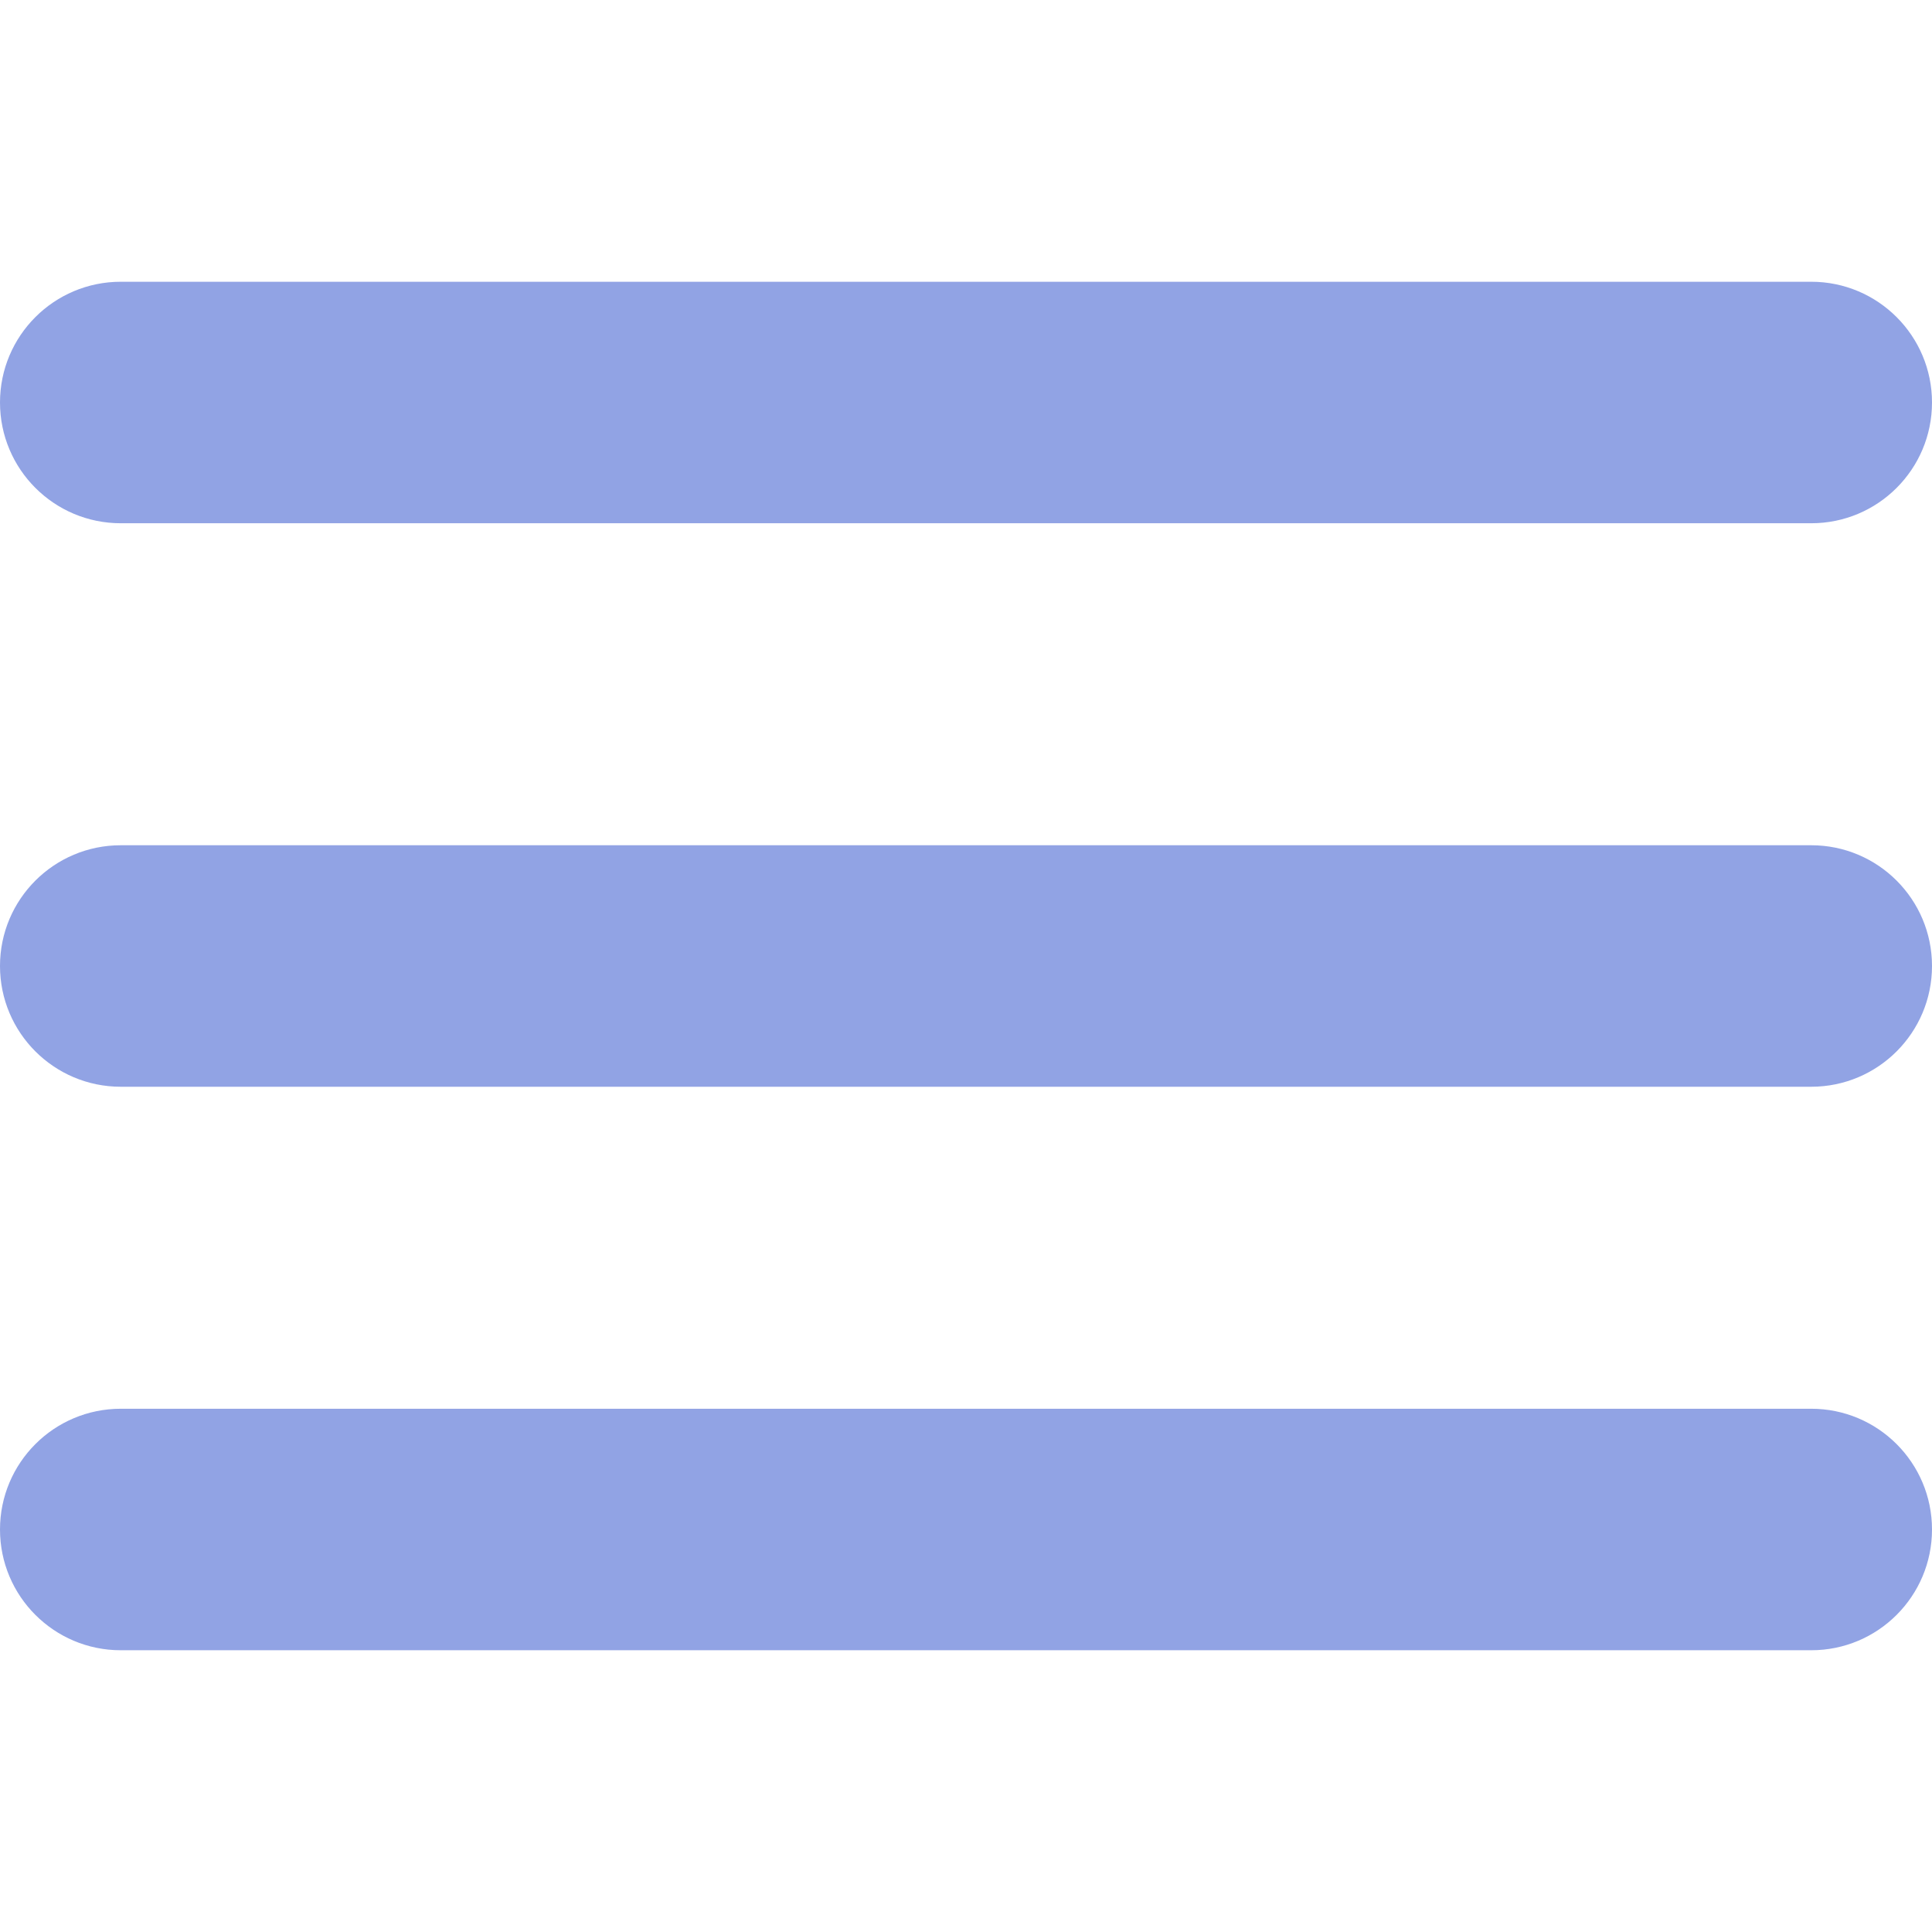
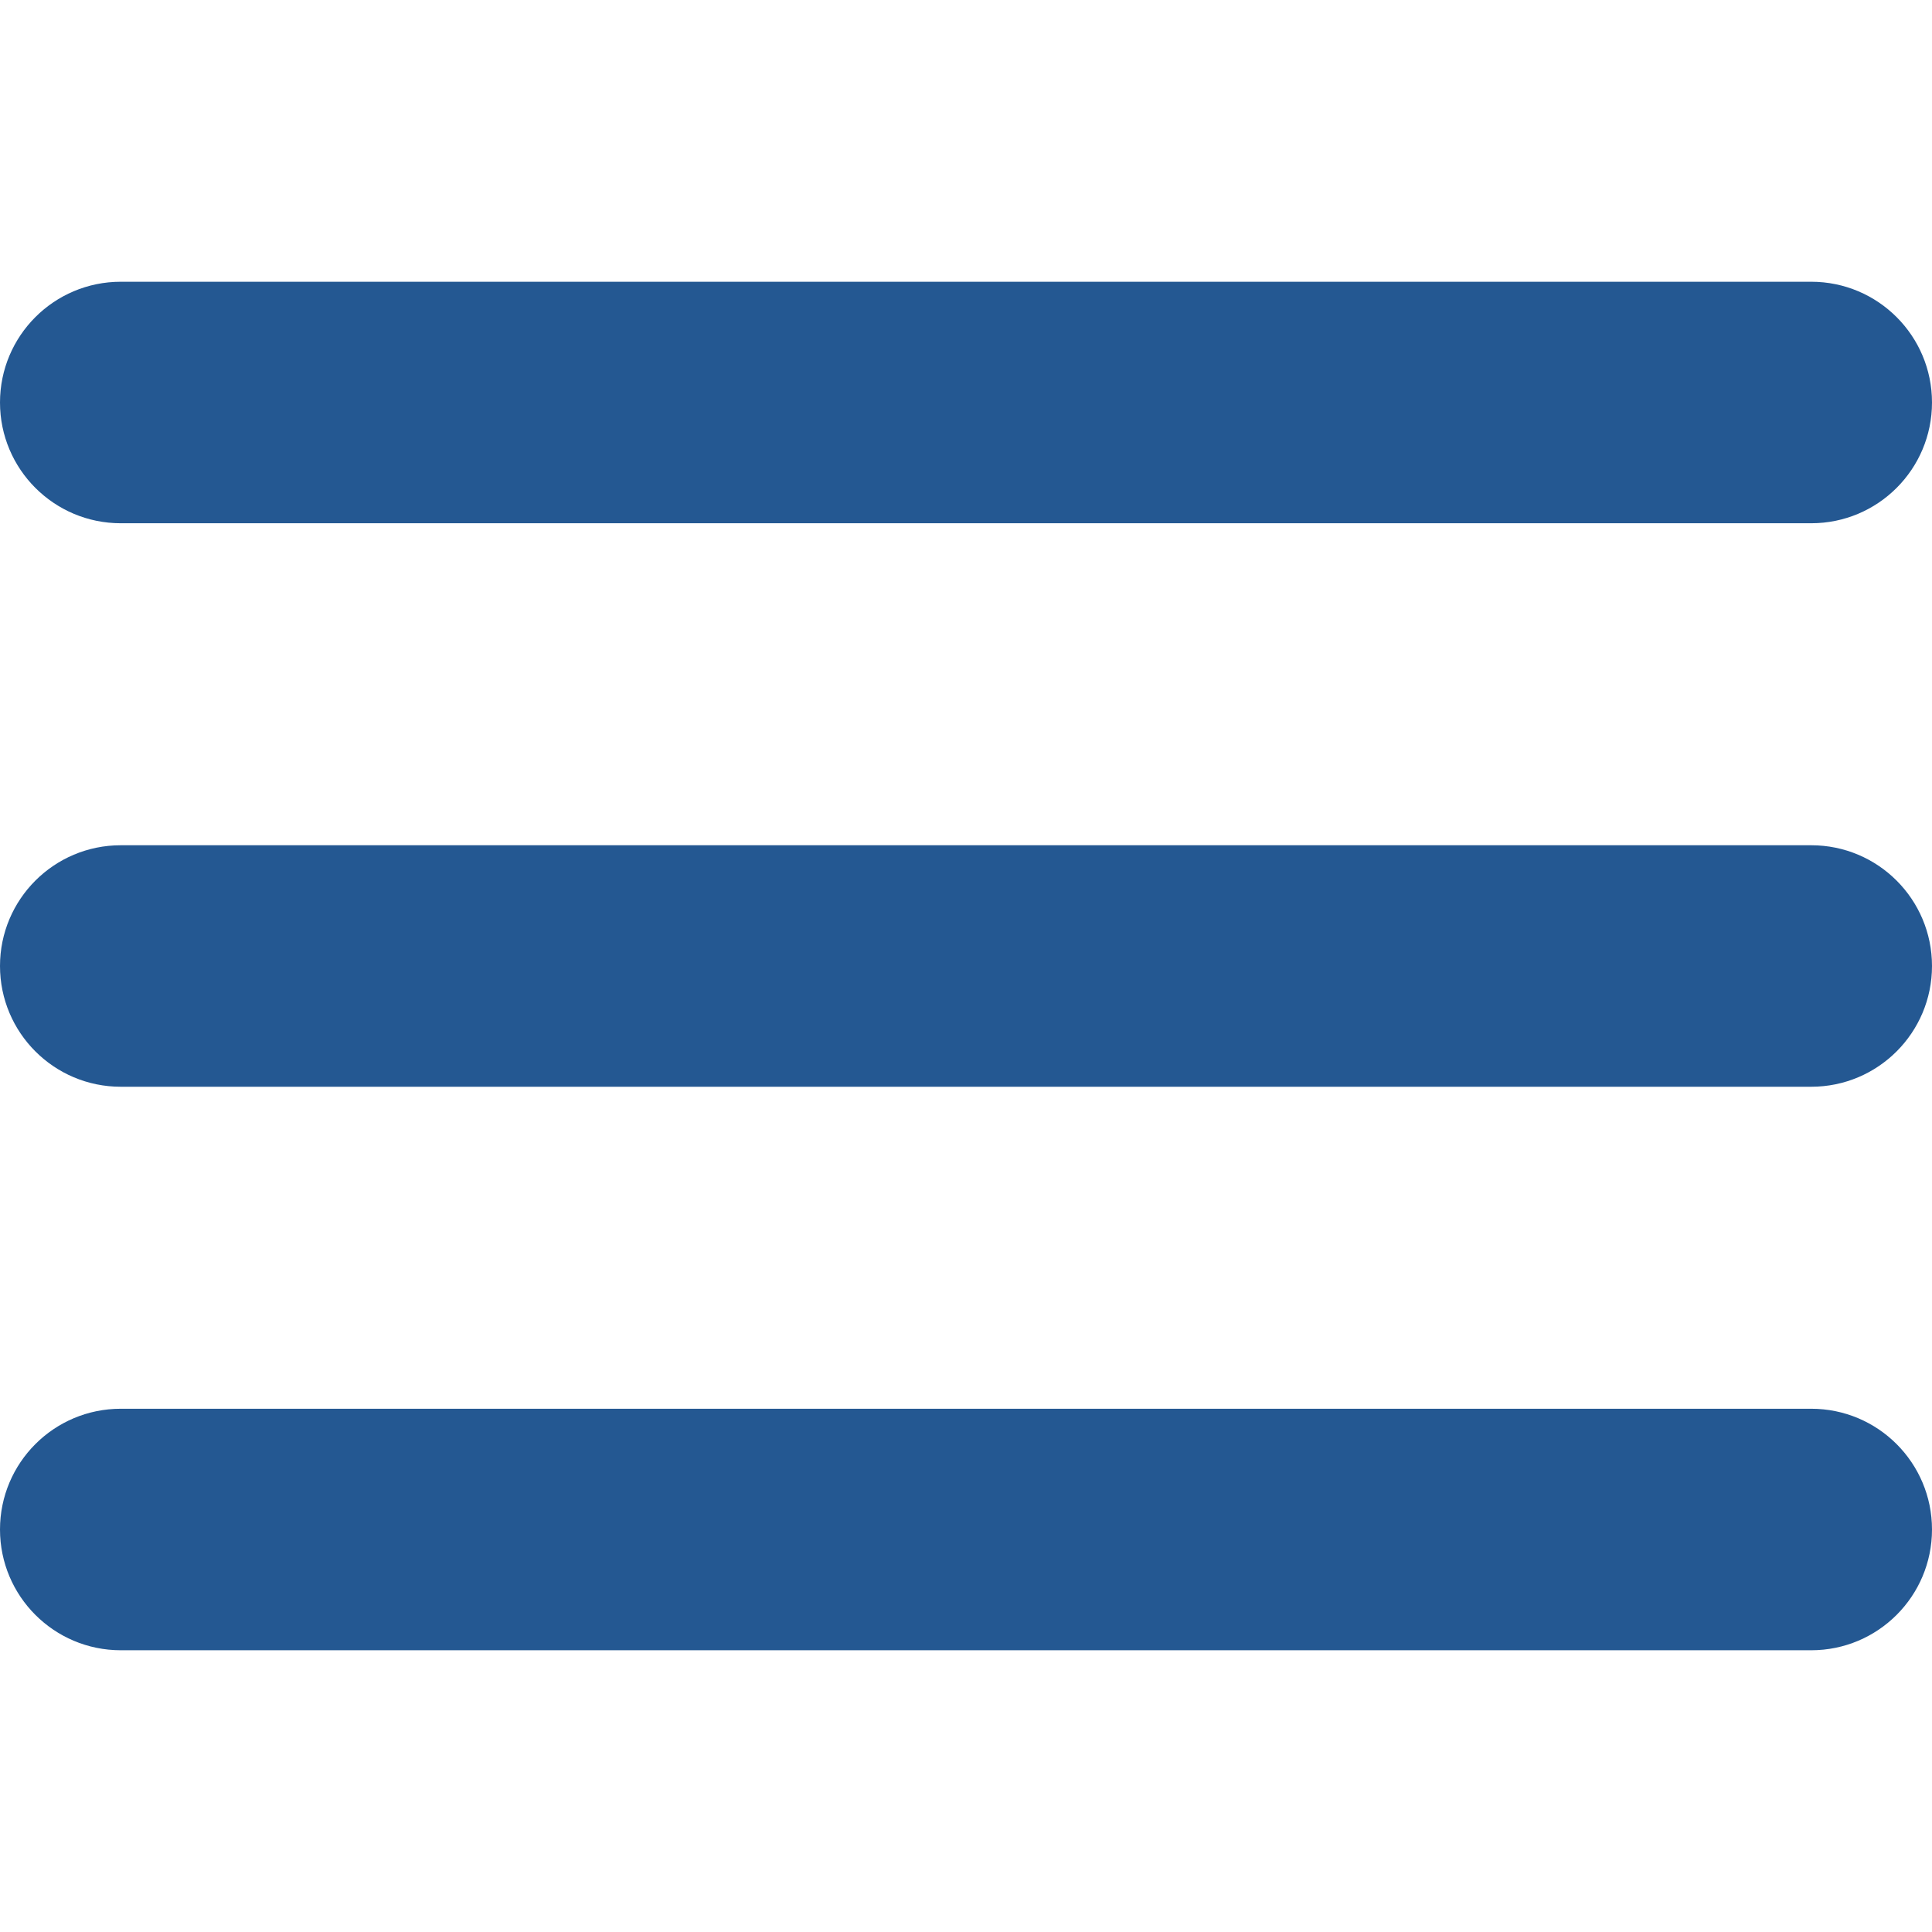
- <svg xmlns="http://www.w3.org/2000/svg" fill="#91A3E4" version="1.1" id="Capa_1" x="0px" y="0px" viewBox="0 0 512 512" style="enable-background:new 0 0 512 512;" xml:space="preserve" width="512" height="512">
+ <svg xmlns="http://www.w3.org/2000/svg" fill="#245892" version="1.1" id="Capa_1" x="0px" y="0px" viewBox="0 0 512 512" style="enable-background:new 0 0 512 512;" xml:space="preserve" width="512" height="512">
  <g>
    <path d="M480,224H32c-17.673,0-32,14.327-32,32s14.327,32,32,32h448c17.673,0,32-14.327,32-32S497.673,224,480,224z" />
    <path d="M32,138.667h448c17.673,0,32-14.327,32-32s-14.327-32-32-32H32c-17.673,0-32,14.327-32,32S14.327,138.667,32,138.667z" />
    <path d="M480,373.333H32c-17.673,0-32,14.327-32,32s14.327,32,32,32h448c17.673,0,32-14.327,32-32S497.673,373.333,480,373.333z" />
  </g>
</svg>
